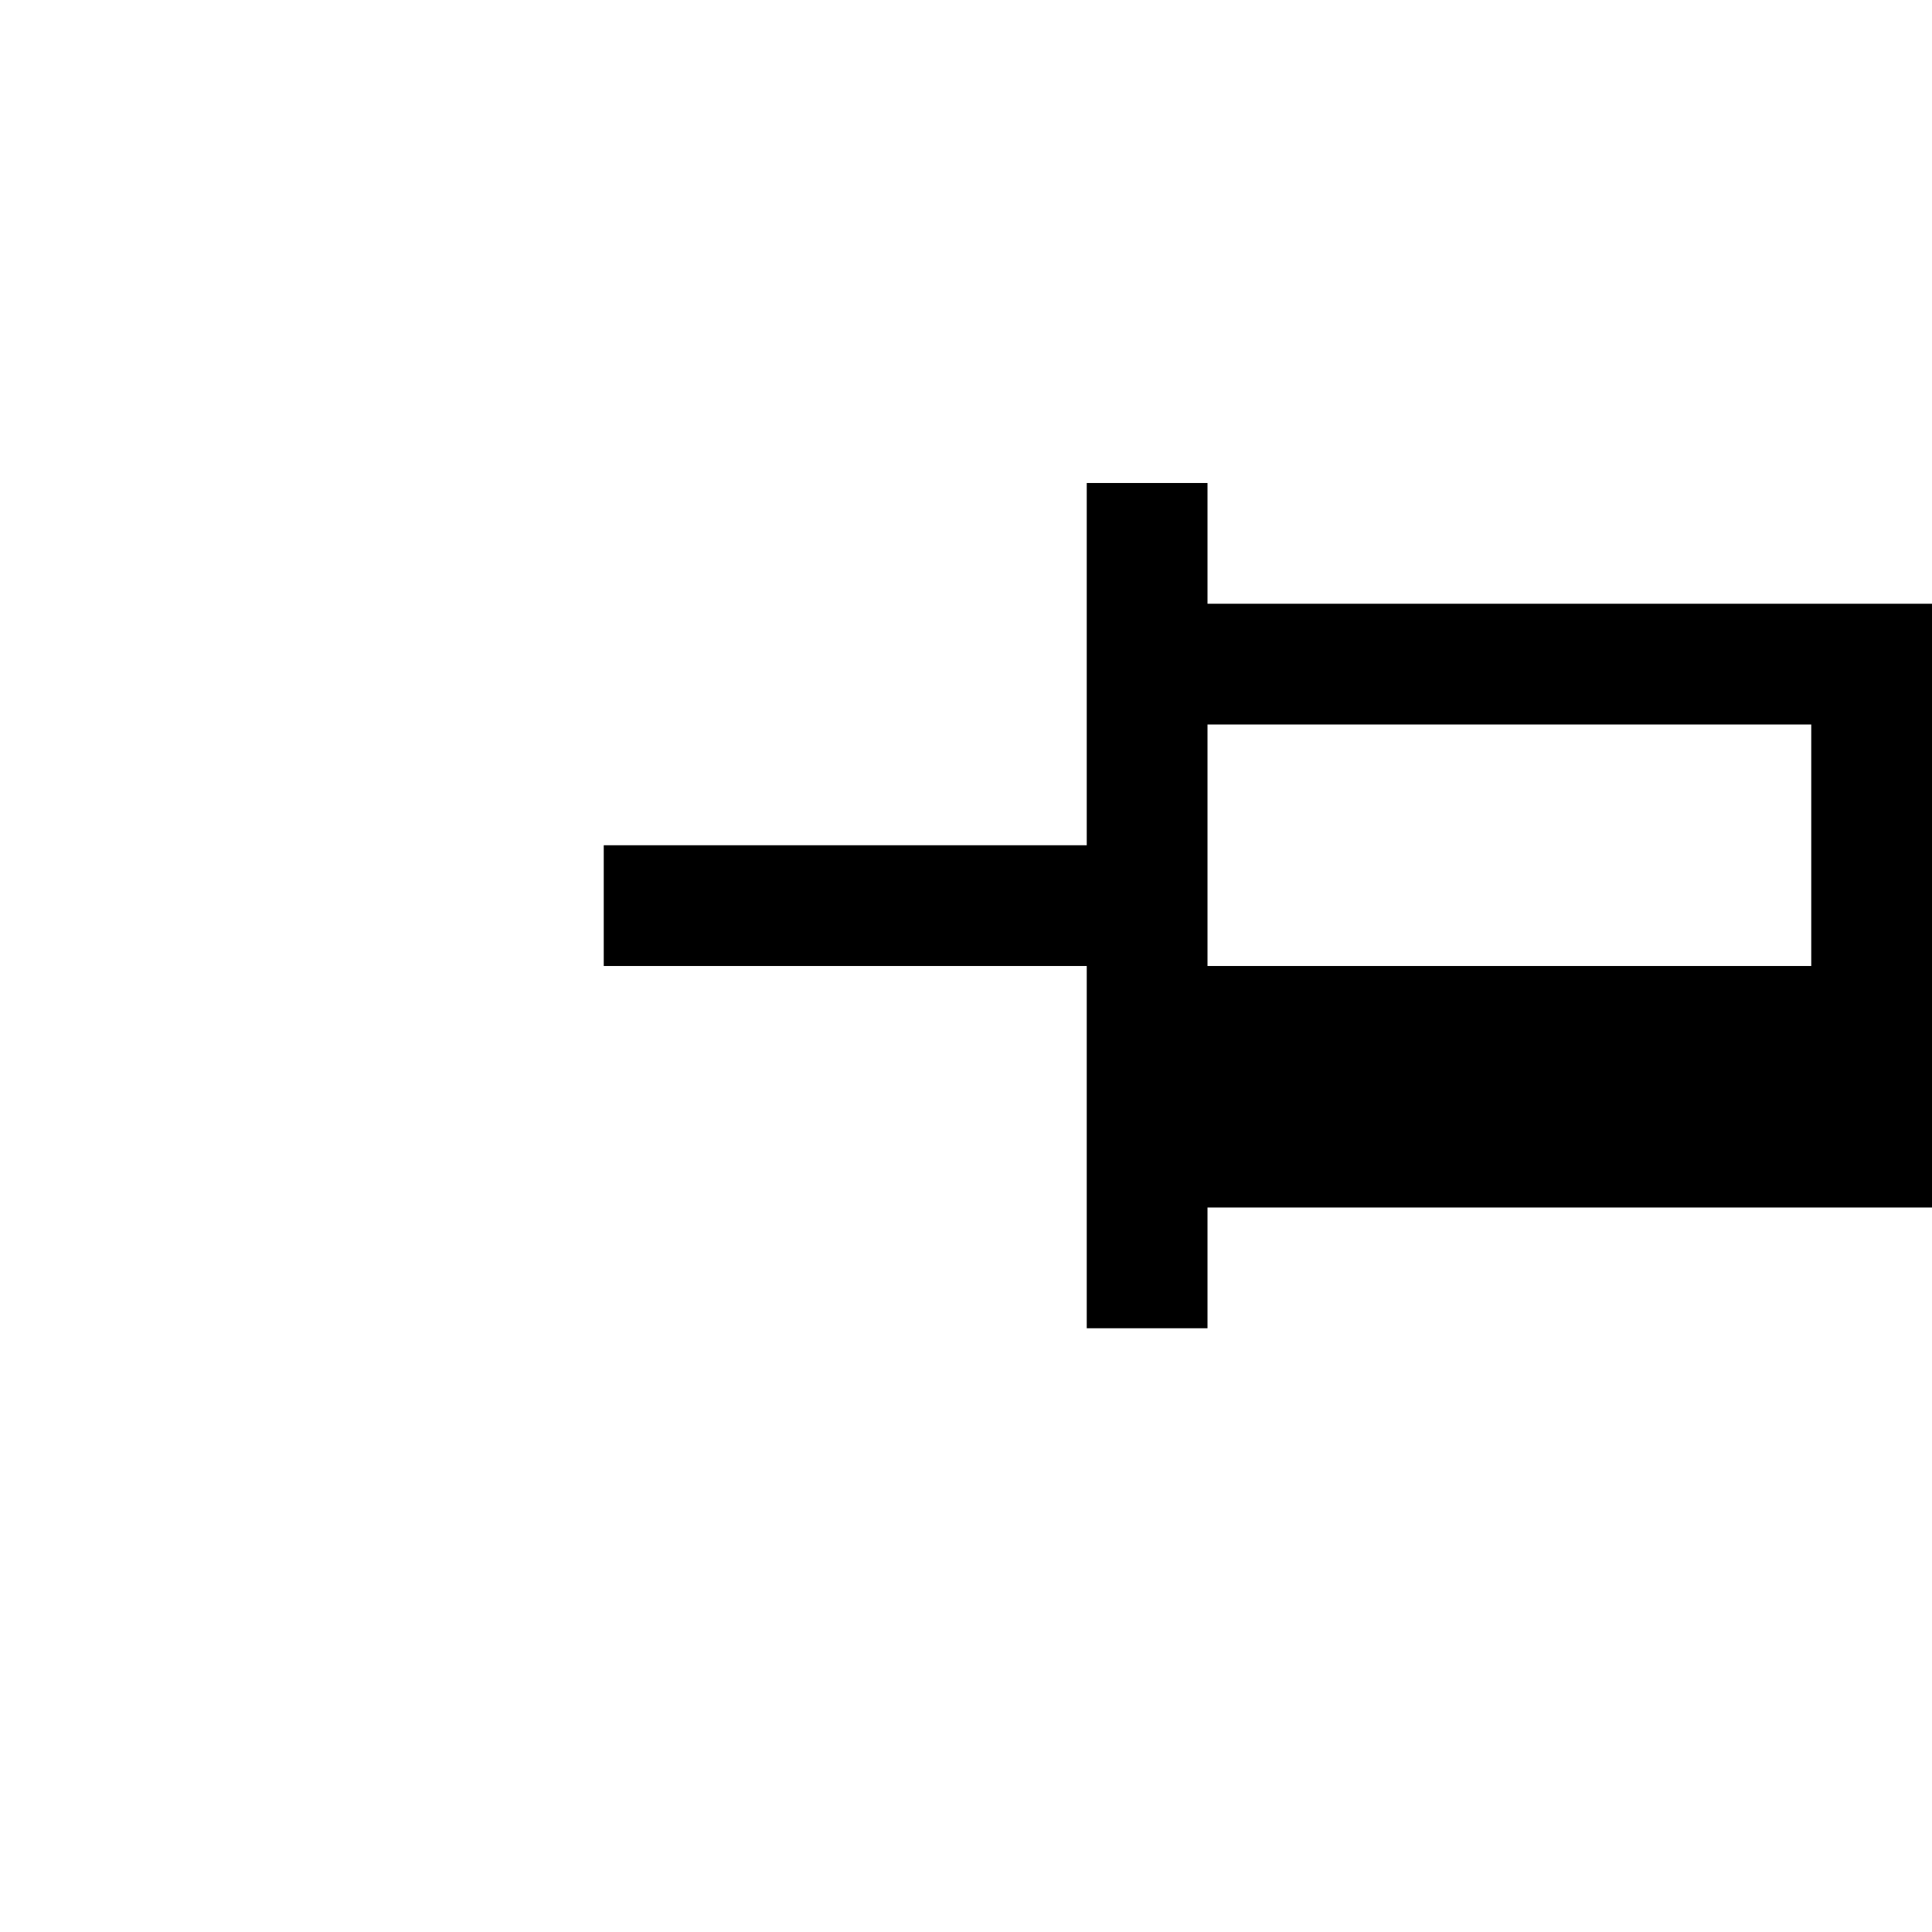
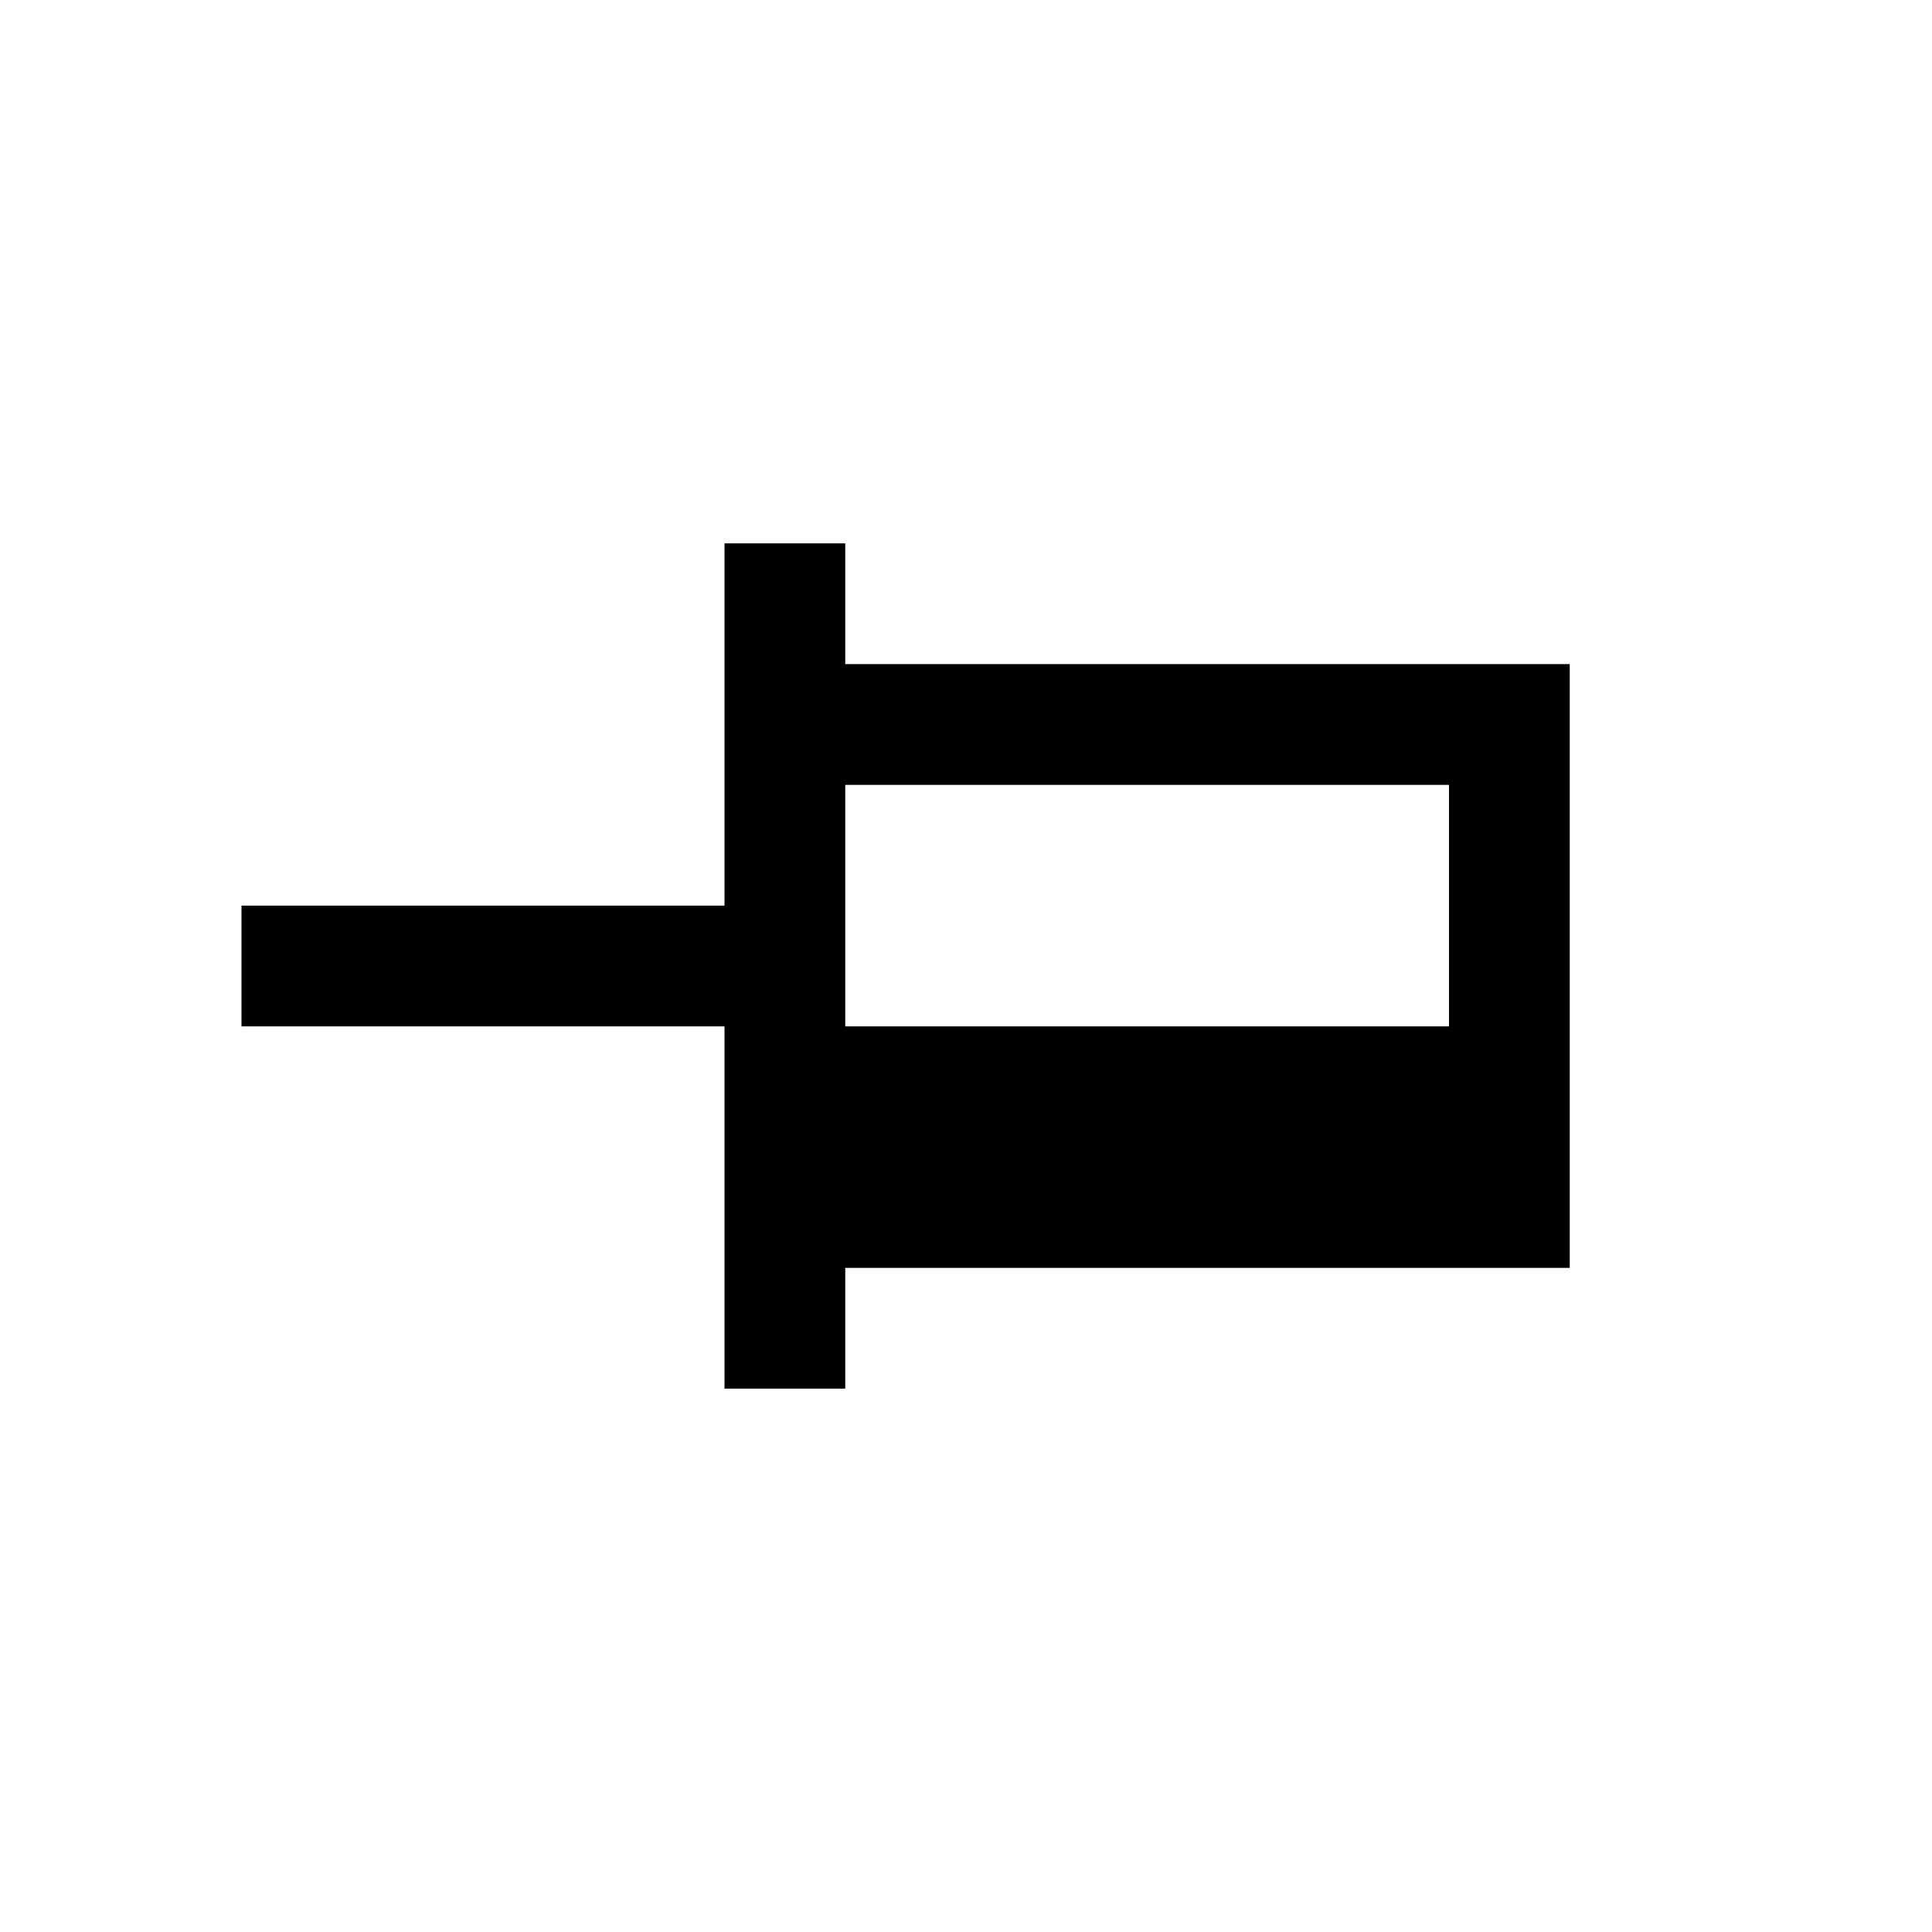
- <svg xmlns="http://www.w3.org/2000/svg" width="16" height="16" enable-background="new 0 0 122.879 122.867" version="1.1" viewBox="-2 1 16 16" xml:space="preserve">
+ <svg xmlns="http://www.w3.org/2000/svg" width="16" height="16" enable-background="new 0 0 122.879 122.867" version="1.1" viewBox="1 0.5 16 16" xml:space="preserve">
  <path d="m14 6h-6v-1h-1v3h-4v1h4v3h1v-1h6v-4zm-1 1v2h-5v-2z" color="#000000" style="-inkscape-stroke:none" />
</svg>
